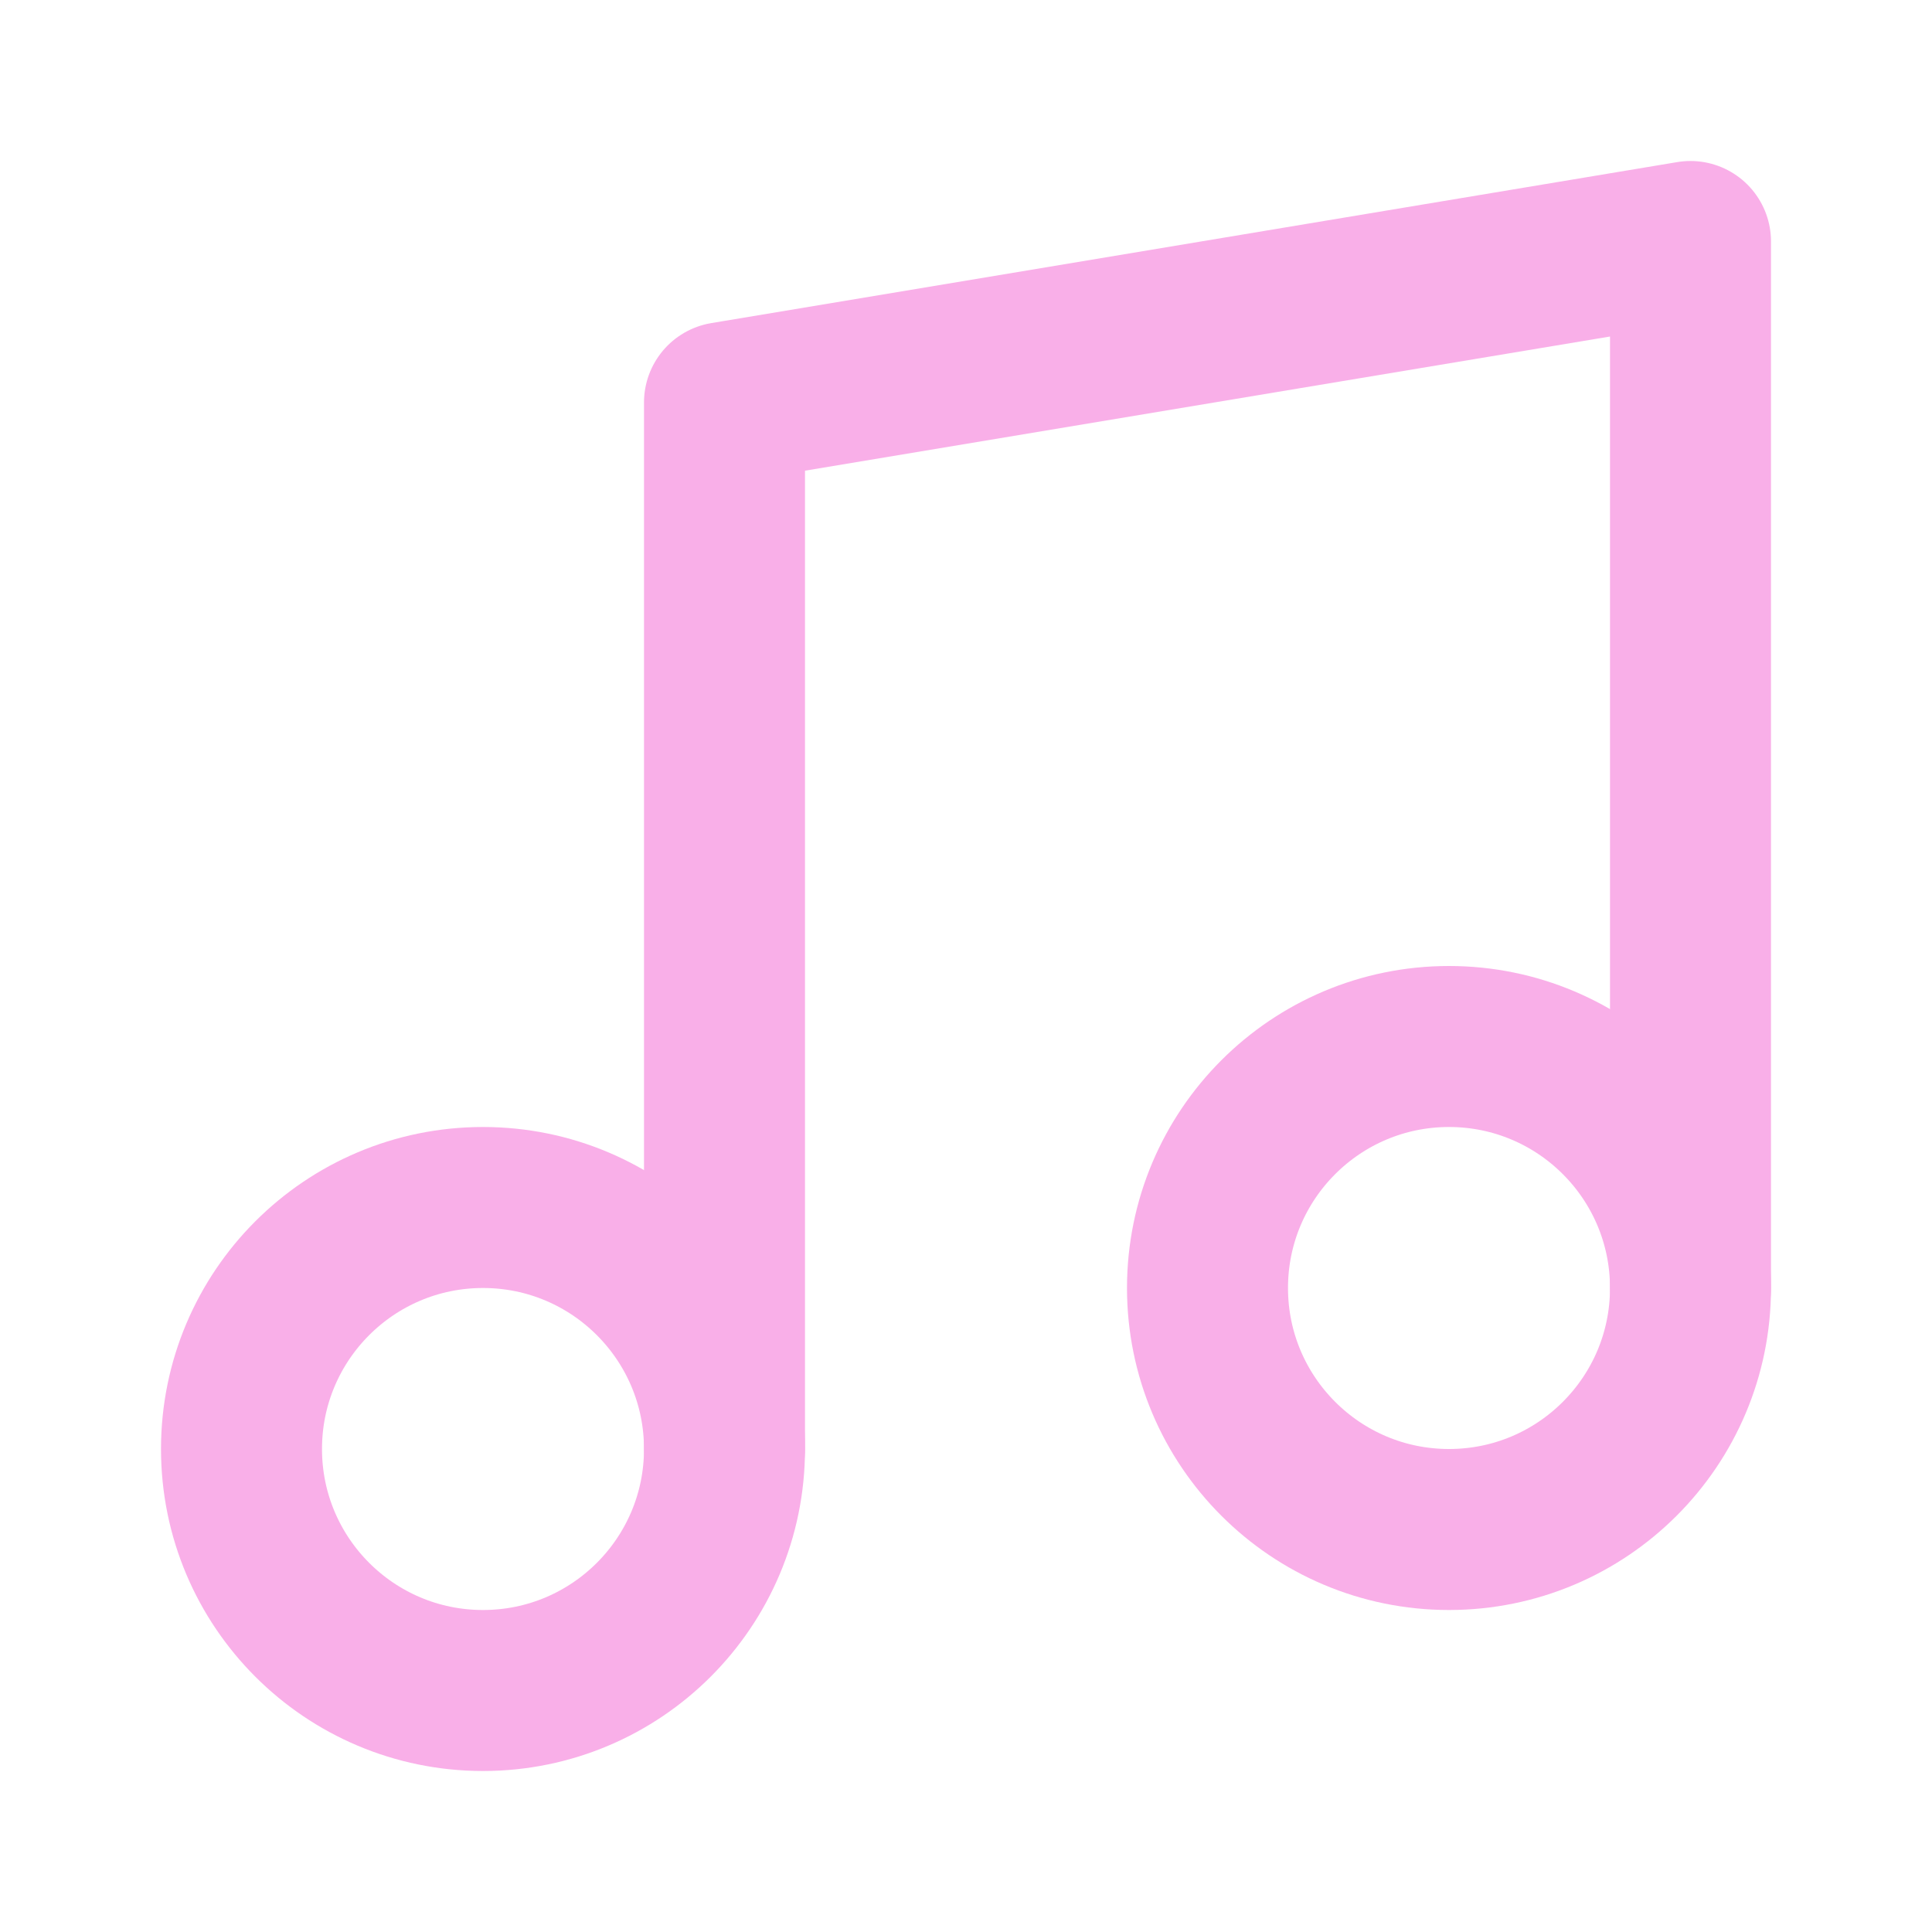
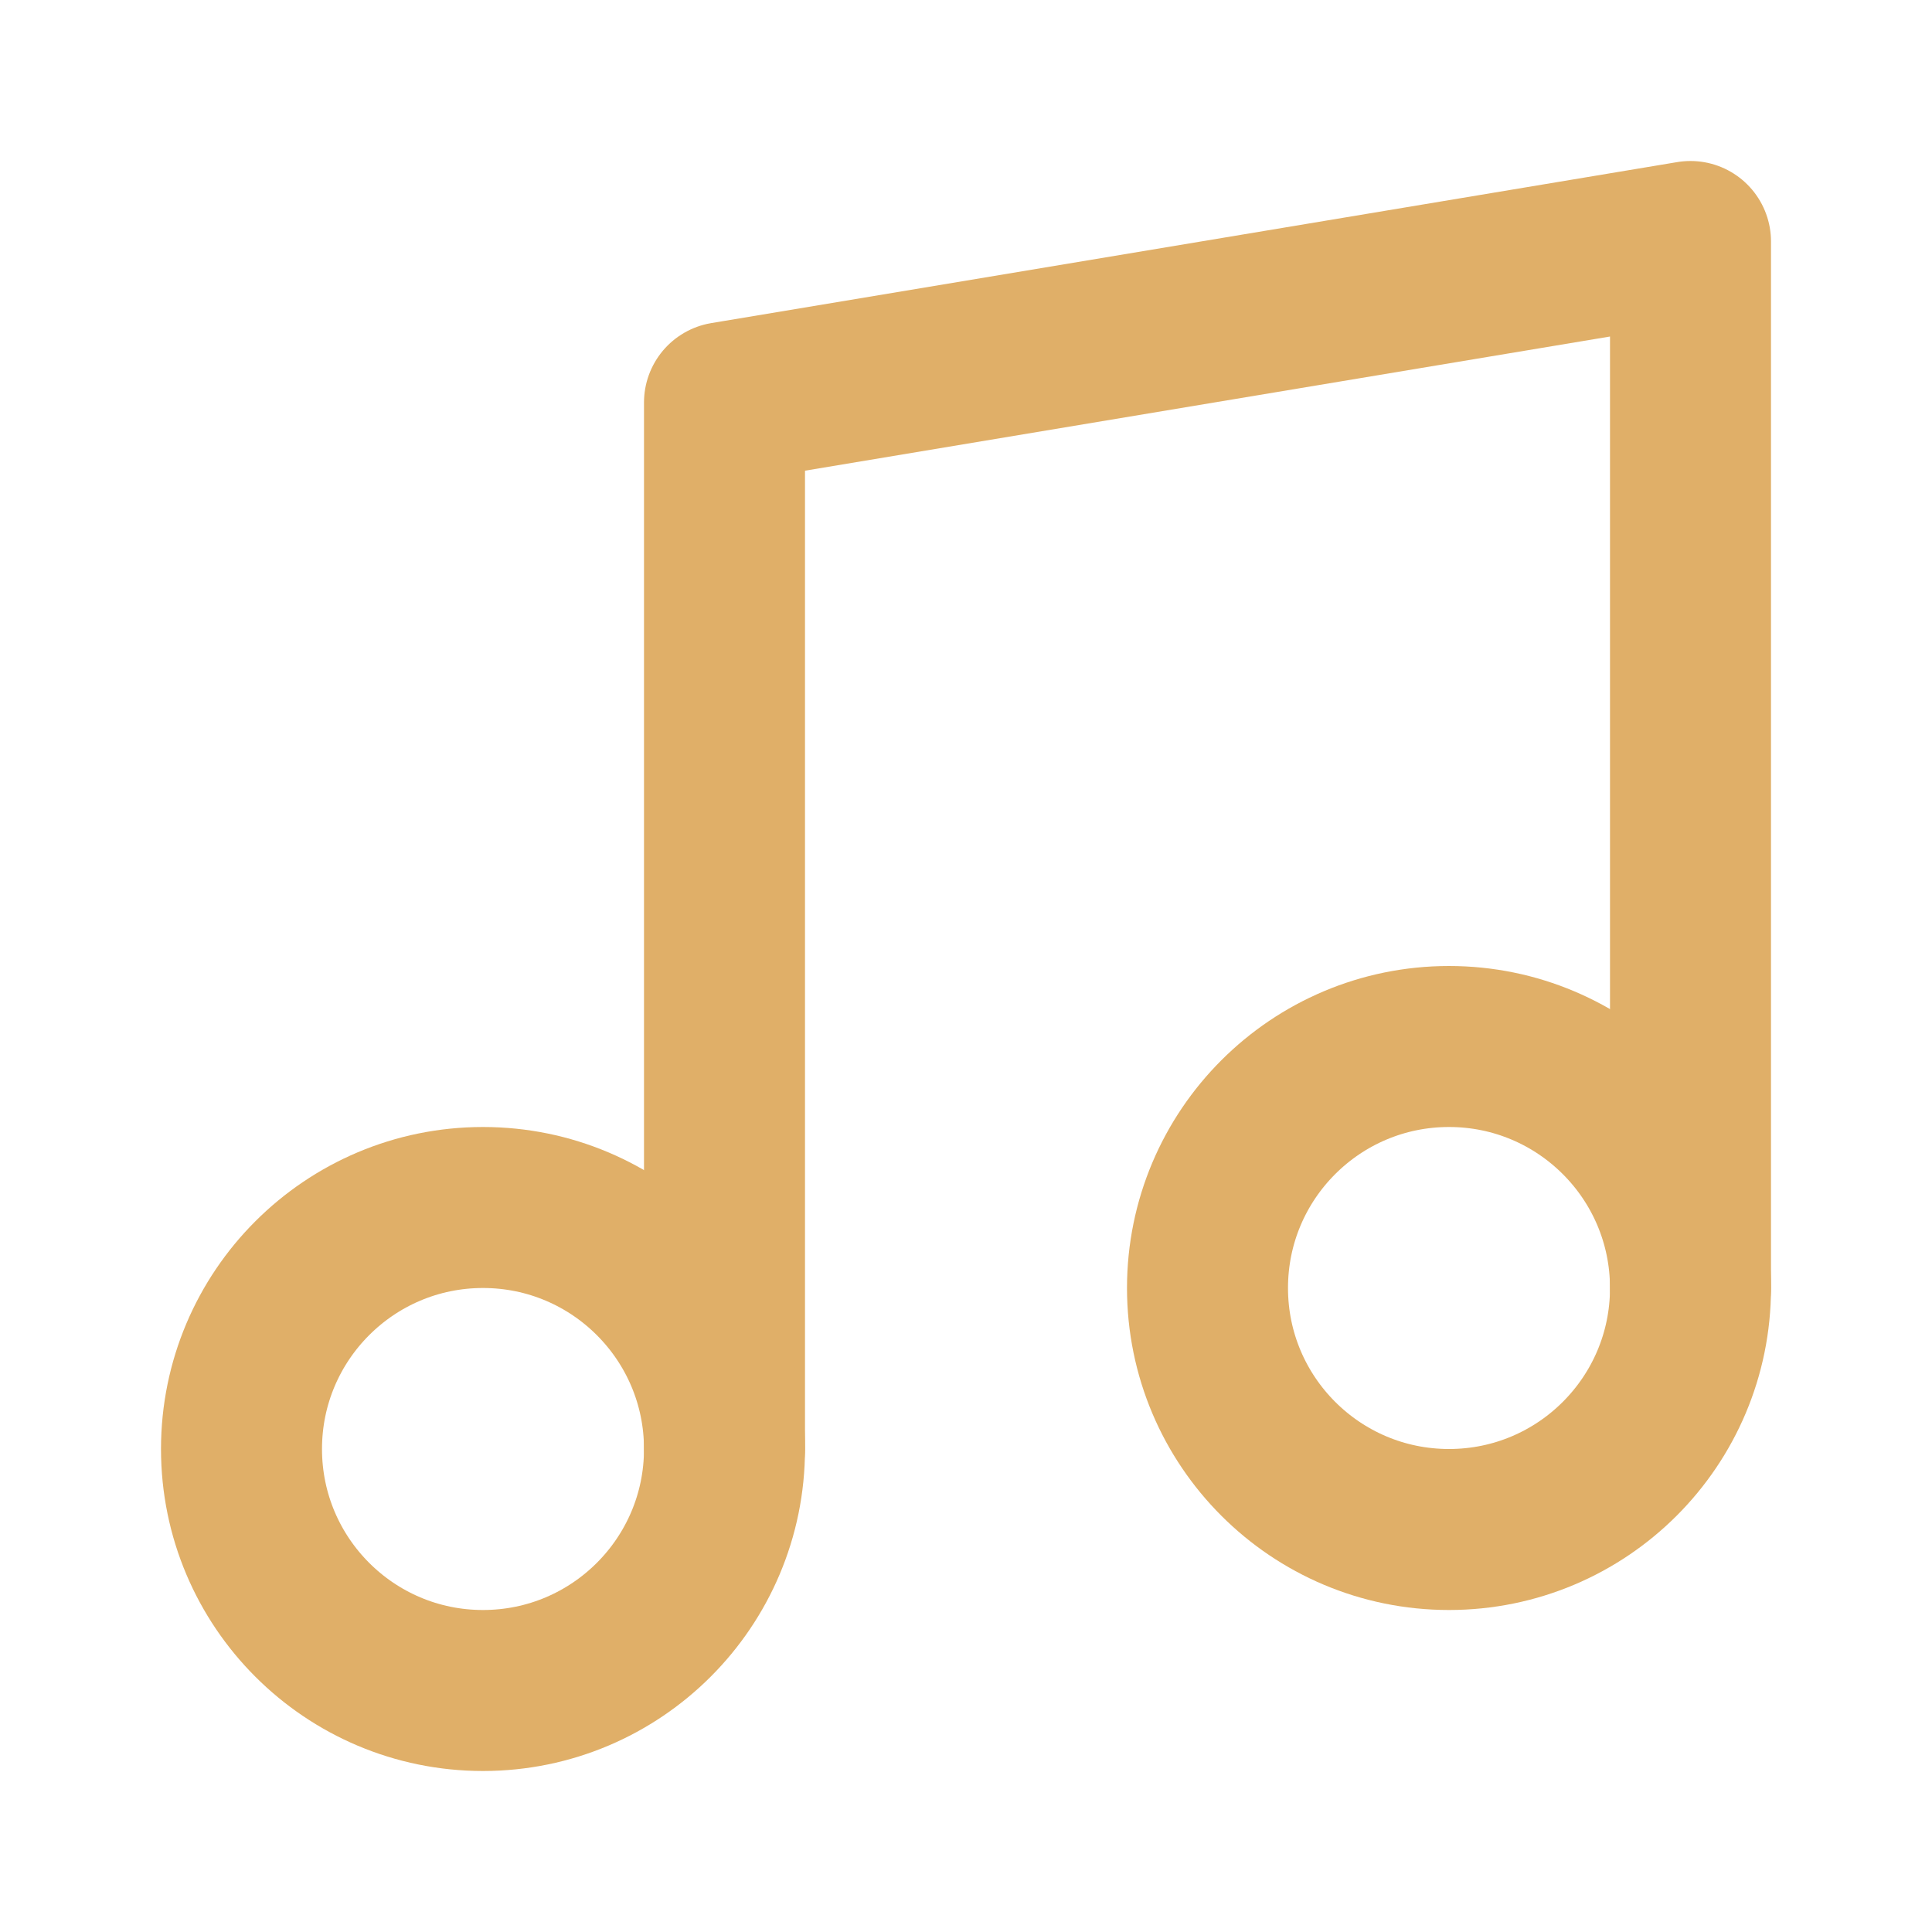
- <svg xmlns="http://www.w3.org/2000/svg" width="24" height="24" viewBox="0 0 24 24" fill="none" stroke="#f9afe8" stroke-width="2" stroke-linecap="round" stroke-linejoin="round" class="feather feather-music">
+ <svg xmlns="http://www.w3.org/2000/svg" width="24" height="24" viewBox="0 0 24 24" fill="none" stroke="#e0af68" stroke-width="2" stroke-linecap="round" stroke-linejoin="round" class="feather feather-music">
  <path d="M9 18V5l12-2v13" />
  <circle cx="6" cy="18" r="3" />
  <circle cx="18" cy="16" r="3" />
</svg>
